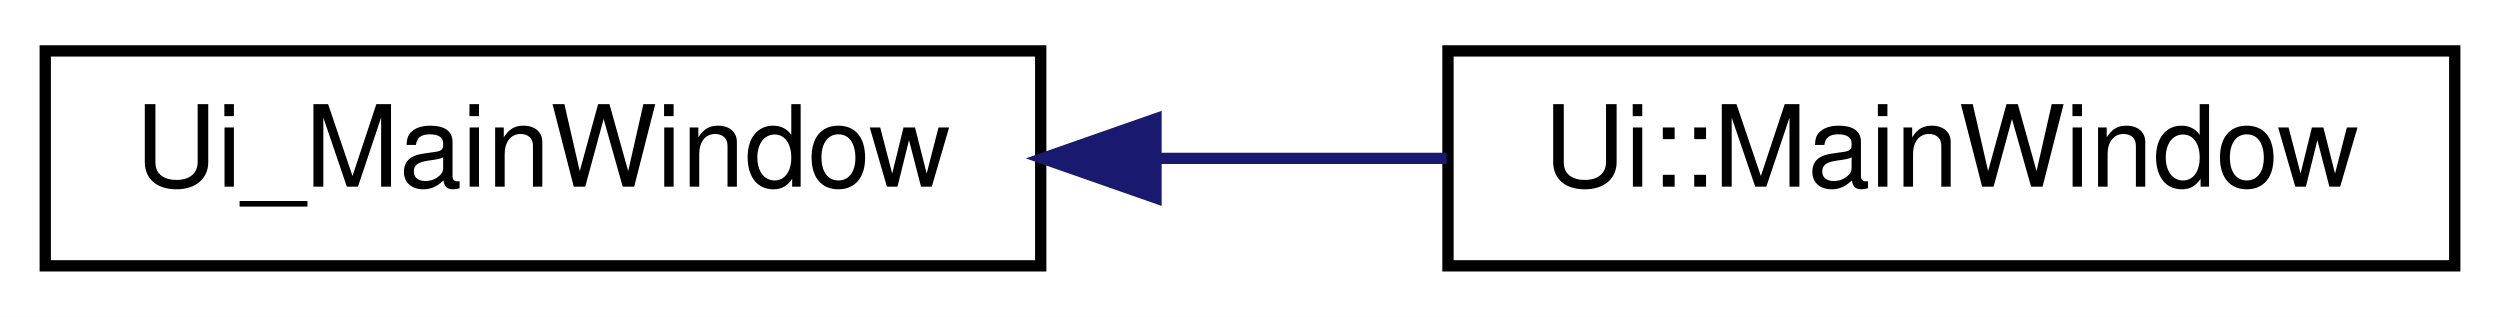
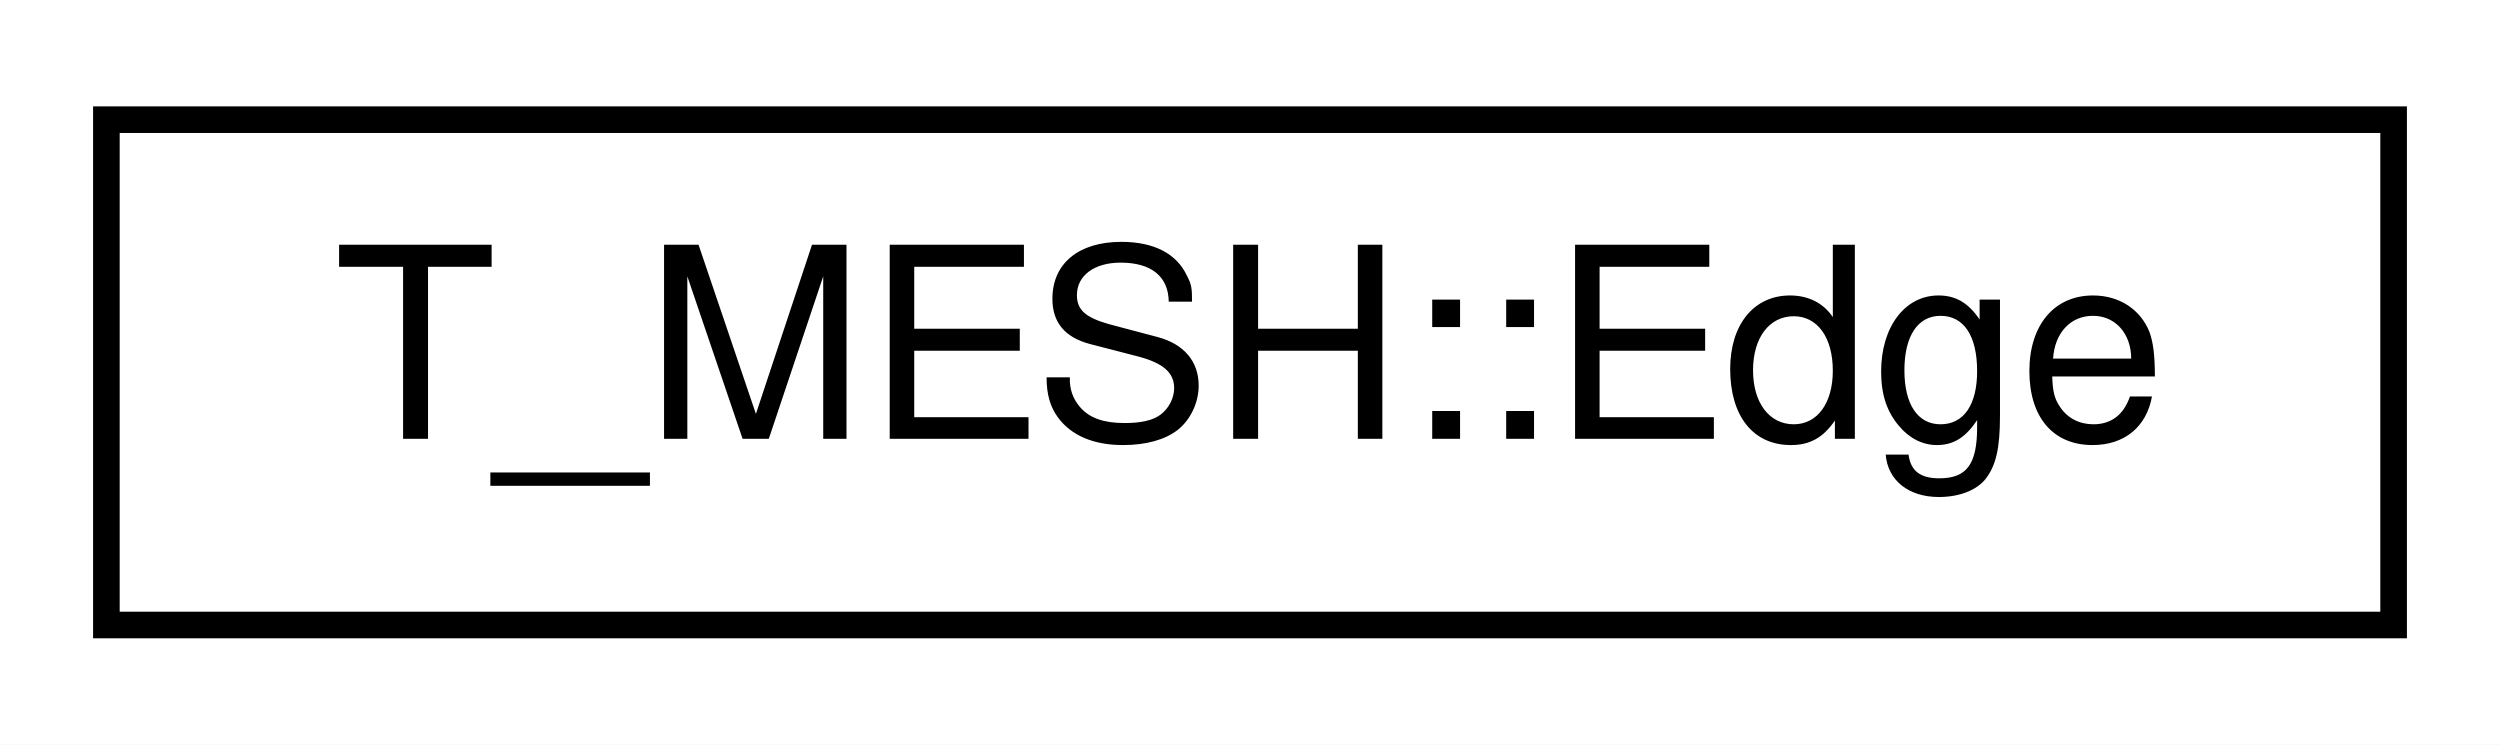
- <svg xmlns="http://www.w3.org/2000/svg" xmlns:xlink="http://www.w3.org/1999/xlink" width="221pt" height="28pt" viewBox="0.00 0.00 221.00 28.00">
+ <svg xmlns="http://www.w3.org/2000/svg" xmlns:xlink="http://www.w3.org/1999/xlink" width="94pt" height="28pt" viewBox="0.00 0.00 94.00 28.00">
  <g id="graph0" class="graph" transform="scale(1 1) rotate(0) translate(4 24)">
-     <polygon fill="white" stroke="transparent" points="-4,4 -4,-24 217,-24 217,4 -4,4" />
+     <polygon fill="white" stroke="transparent" points="-4,4 -4,-24 90,-24 90,4 -4,4" />
    <g id="node1" class="node">
      <g id="a_node1">
-         <a xlink:href="df/dd7/class_ui___main_window.html" target="_top" xlink:title=" ">
-           <polygon fill="white" stroke="black" points="0,-0.5 0,-19.5 88,-19.5 88,-0.5 0,-0.5" />
-           <text text-anchor="middle" x="44" y="-7.5" font-family="Helvetica,sans-Serif" font-size="10.00">Ui_MainWindow</text>
+         <a xlink:href="da/da2/class_t___m_e_s_h_1_1_edge.html" target="_top" xlink:title="Edge of a Basic_TMesh.">
+           <polygon fill="white" stroke="black" points="0,-0.5 0,-19.5 86,-19.5 86,-0.5 0,-0.5" />
+           <text text-anchor="middle" x="43" y="-7.5" font-family="Helvetica,sans-Serif" font-size="10.00">T_MESH::Edge</text>
        </a>
      </g>
    </g>
-     <g id="node2" class="node">
-       <g id="a_node2">
-         <a xlink:href="d4/d4a/class_ui_1_1_main_window.html" target="_top" xlink:title=" ">
-           <polygon fill="white" stroke="black" points="124,-0.5 124,-19.5 213,-19.5 213,-0.5 124,-0.5" />
-           <text text-anchor="middle" x="168.5" y="-7.5" font-family="Helvetica,sans-Serif" font-size="10.00">Ui::MainWindow</text>
-         </a>
-       </g>
-     </g>
-     <g id="edge1" class="edge">
-       <path fill="none" stroke="midnightblue" d="M98.42,-10C106.92,-10 115.63,-10 123.87,-10" />
-       <polygon fill="midnightblue" stroke="midnightblue" points="98.19,-6.5 88.19,-10 98.19,-13.5 98.19,-6.5" />
-     </g>
  </g>
</svg>
